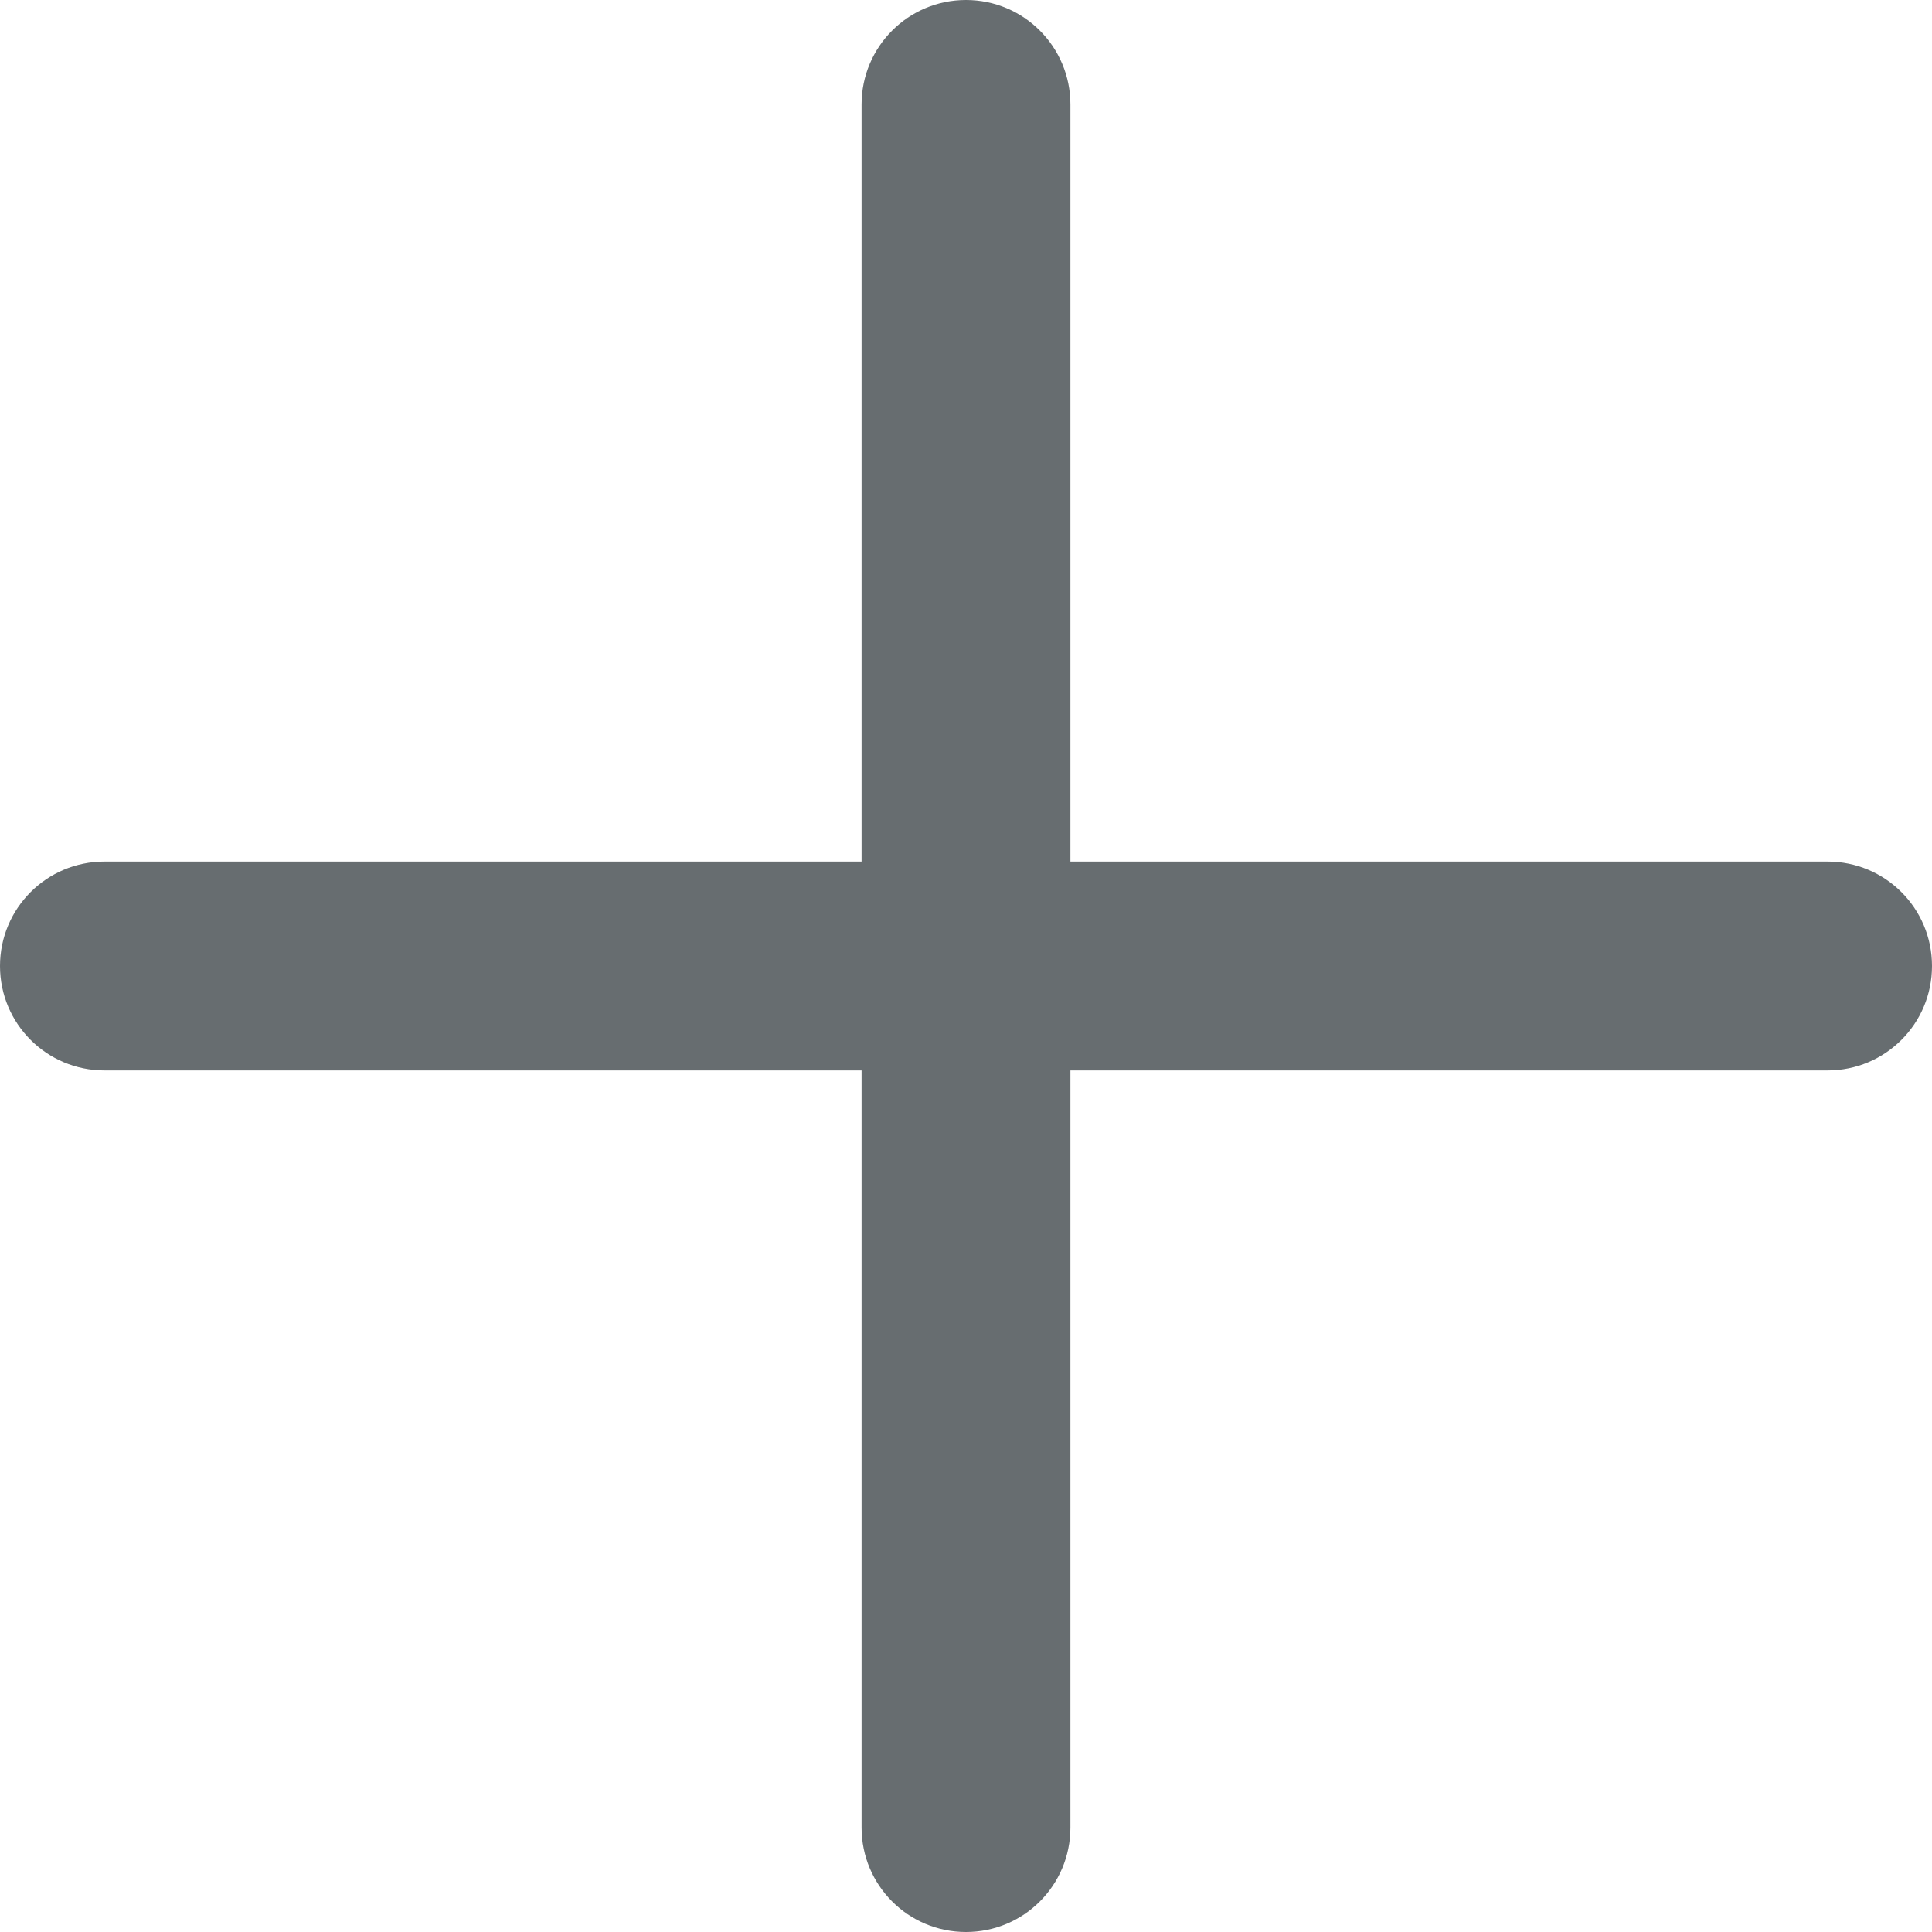
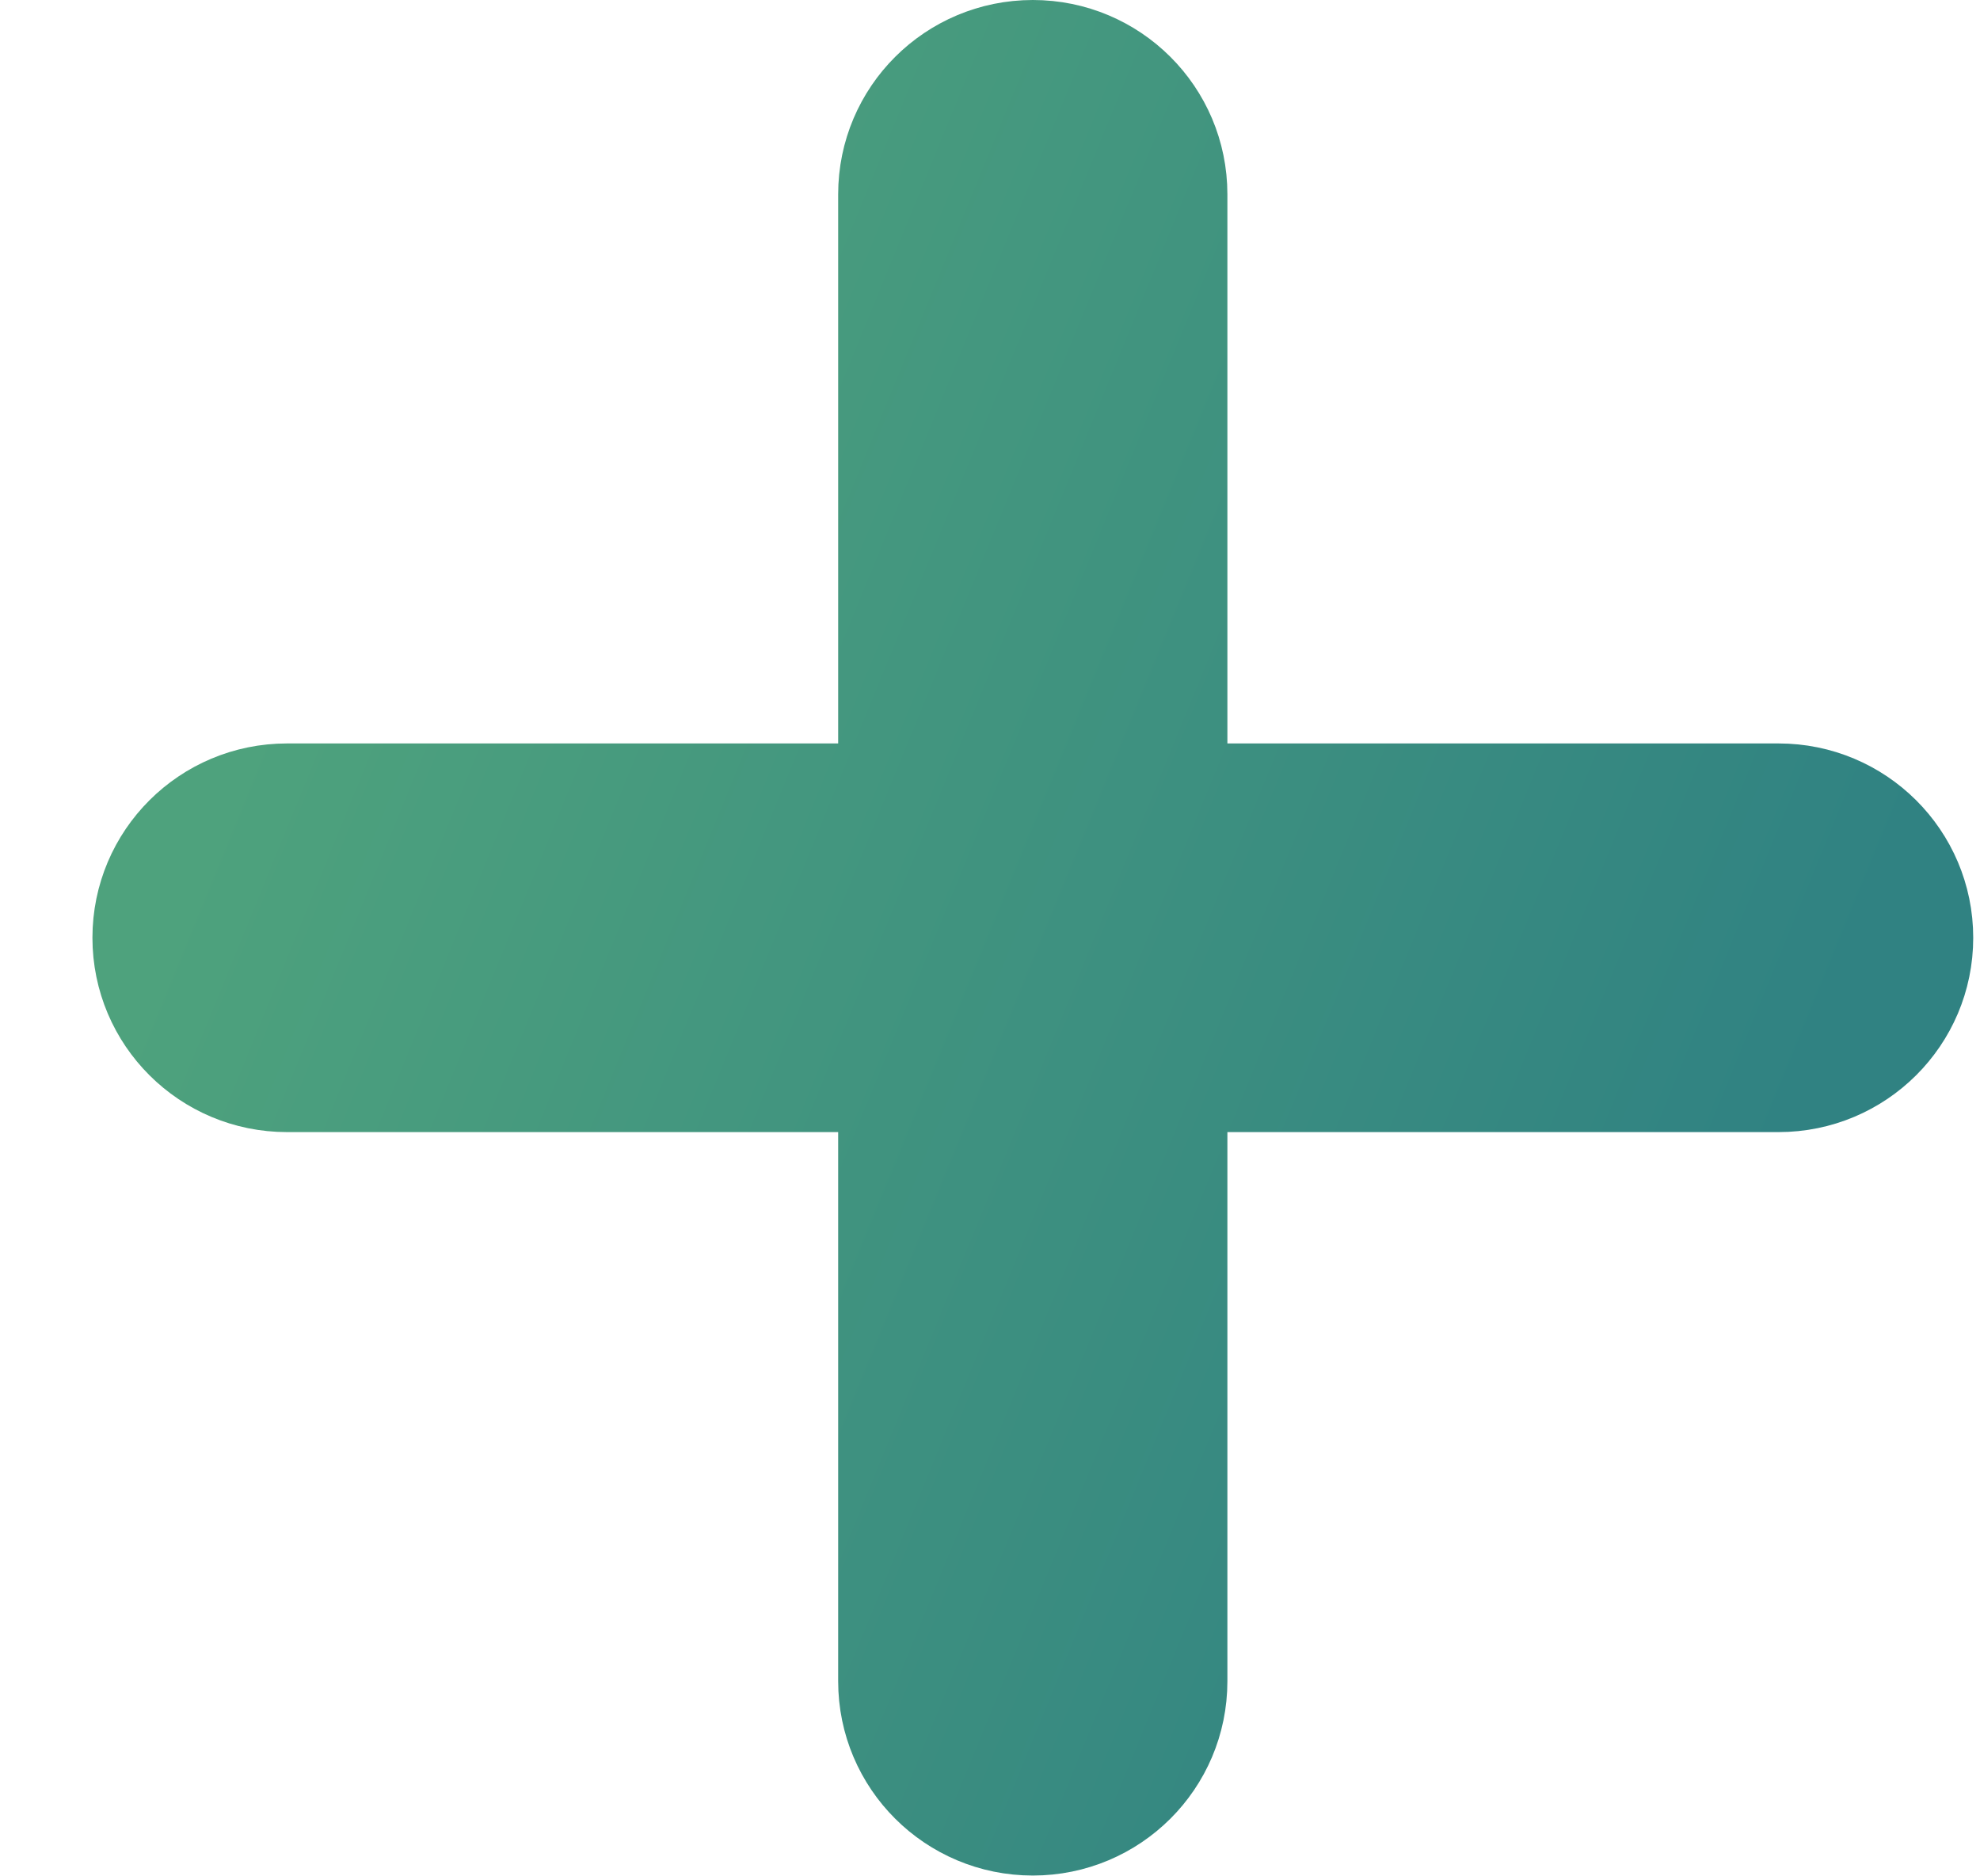
- <svg xmlns="http://www.w3.org/2000/svg" width="20" height="20" viewBox="0 0 20 20" fill="none">
-   <path d="M10 0C9.402 0 8.919 0.484 8.919 1.081V8.919H1.081C0.484 8.919 0 9.402 0 10C0 10.598 0.484 11.081 1.081 11.081H8.919V18.919C8.919 19.517 9.402 20 10 20C10.598 20 11.081 19.517 11.081 18.919V11.081H18.919C19.517 11.081 20 10.598 20 10C20 9.402 19.517 8.919 18.919 8.919H11.081V1.081C11.081 0.484 10.598 0 10 0Z" fill="#676D70" />
+ <svg xmlns="http://www.w3.org/2000/svg" width="19" height="18" viewBox="0 0 19 18" fill="none">
+   <path d="M9.911 0.5C9.156 0.5 8.543 1.109 8.543 1.865V7.635H2.754C2 7.635 1.387 8.244 1.387 9C1.387 9.756 2 10.365 2.754 10.365H8.543V16.135C8.543 16.891 9.156 17.5 9.911 17.5C10.665 17.5 11.278 16.891 11.278 16.135V10.365H17.067C17.821 10.365 18.435 9.756 18.435 9C18.435 8.244 17.821 7.635 17.067 7.635H11.278V1.865C11.278 1.109 10.665 0.5 9.911 0.5Z" fill="url(#paint0_linear)" stroke="url(#paint1_linear)" />
+   <defs>
+     <linearGradient id="paint0_linear" x1="2.648" y1="6.333" x2="16.661" y2="12.06" gradientUnits="userSpaceOnUse">
+       <stop stop-color="#4EA27D" />
+       <stop offset="1" stop-color="#308282" />
+     </linearGradient>
+     <linearGradient id="paint1_linear" x1="2.648" y1="6.333" x2="16.661" y2="12.06" gradientUnits="userSpaceOnUse">
+       <stop stop-color="#4EA27D" />
+       <stop offset="1" stop-color="#308282" />
+     </linearGradient>
+   </defs>
</svg>
